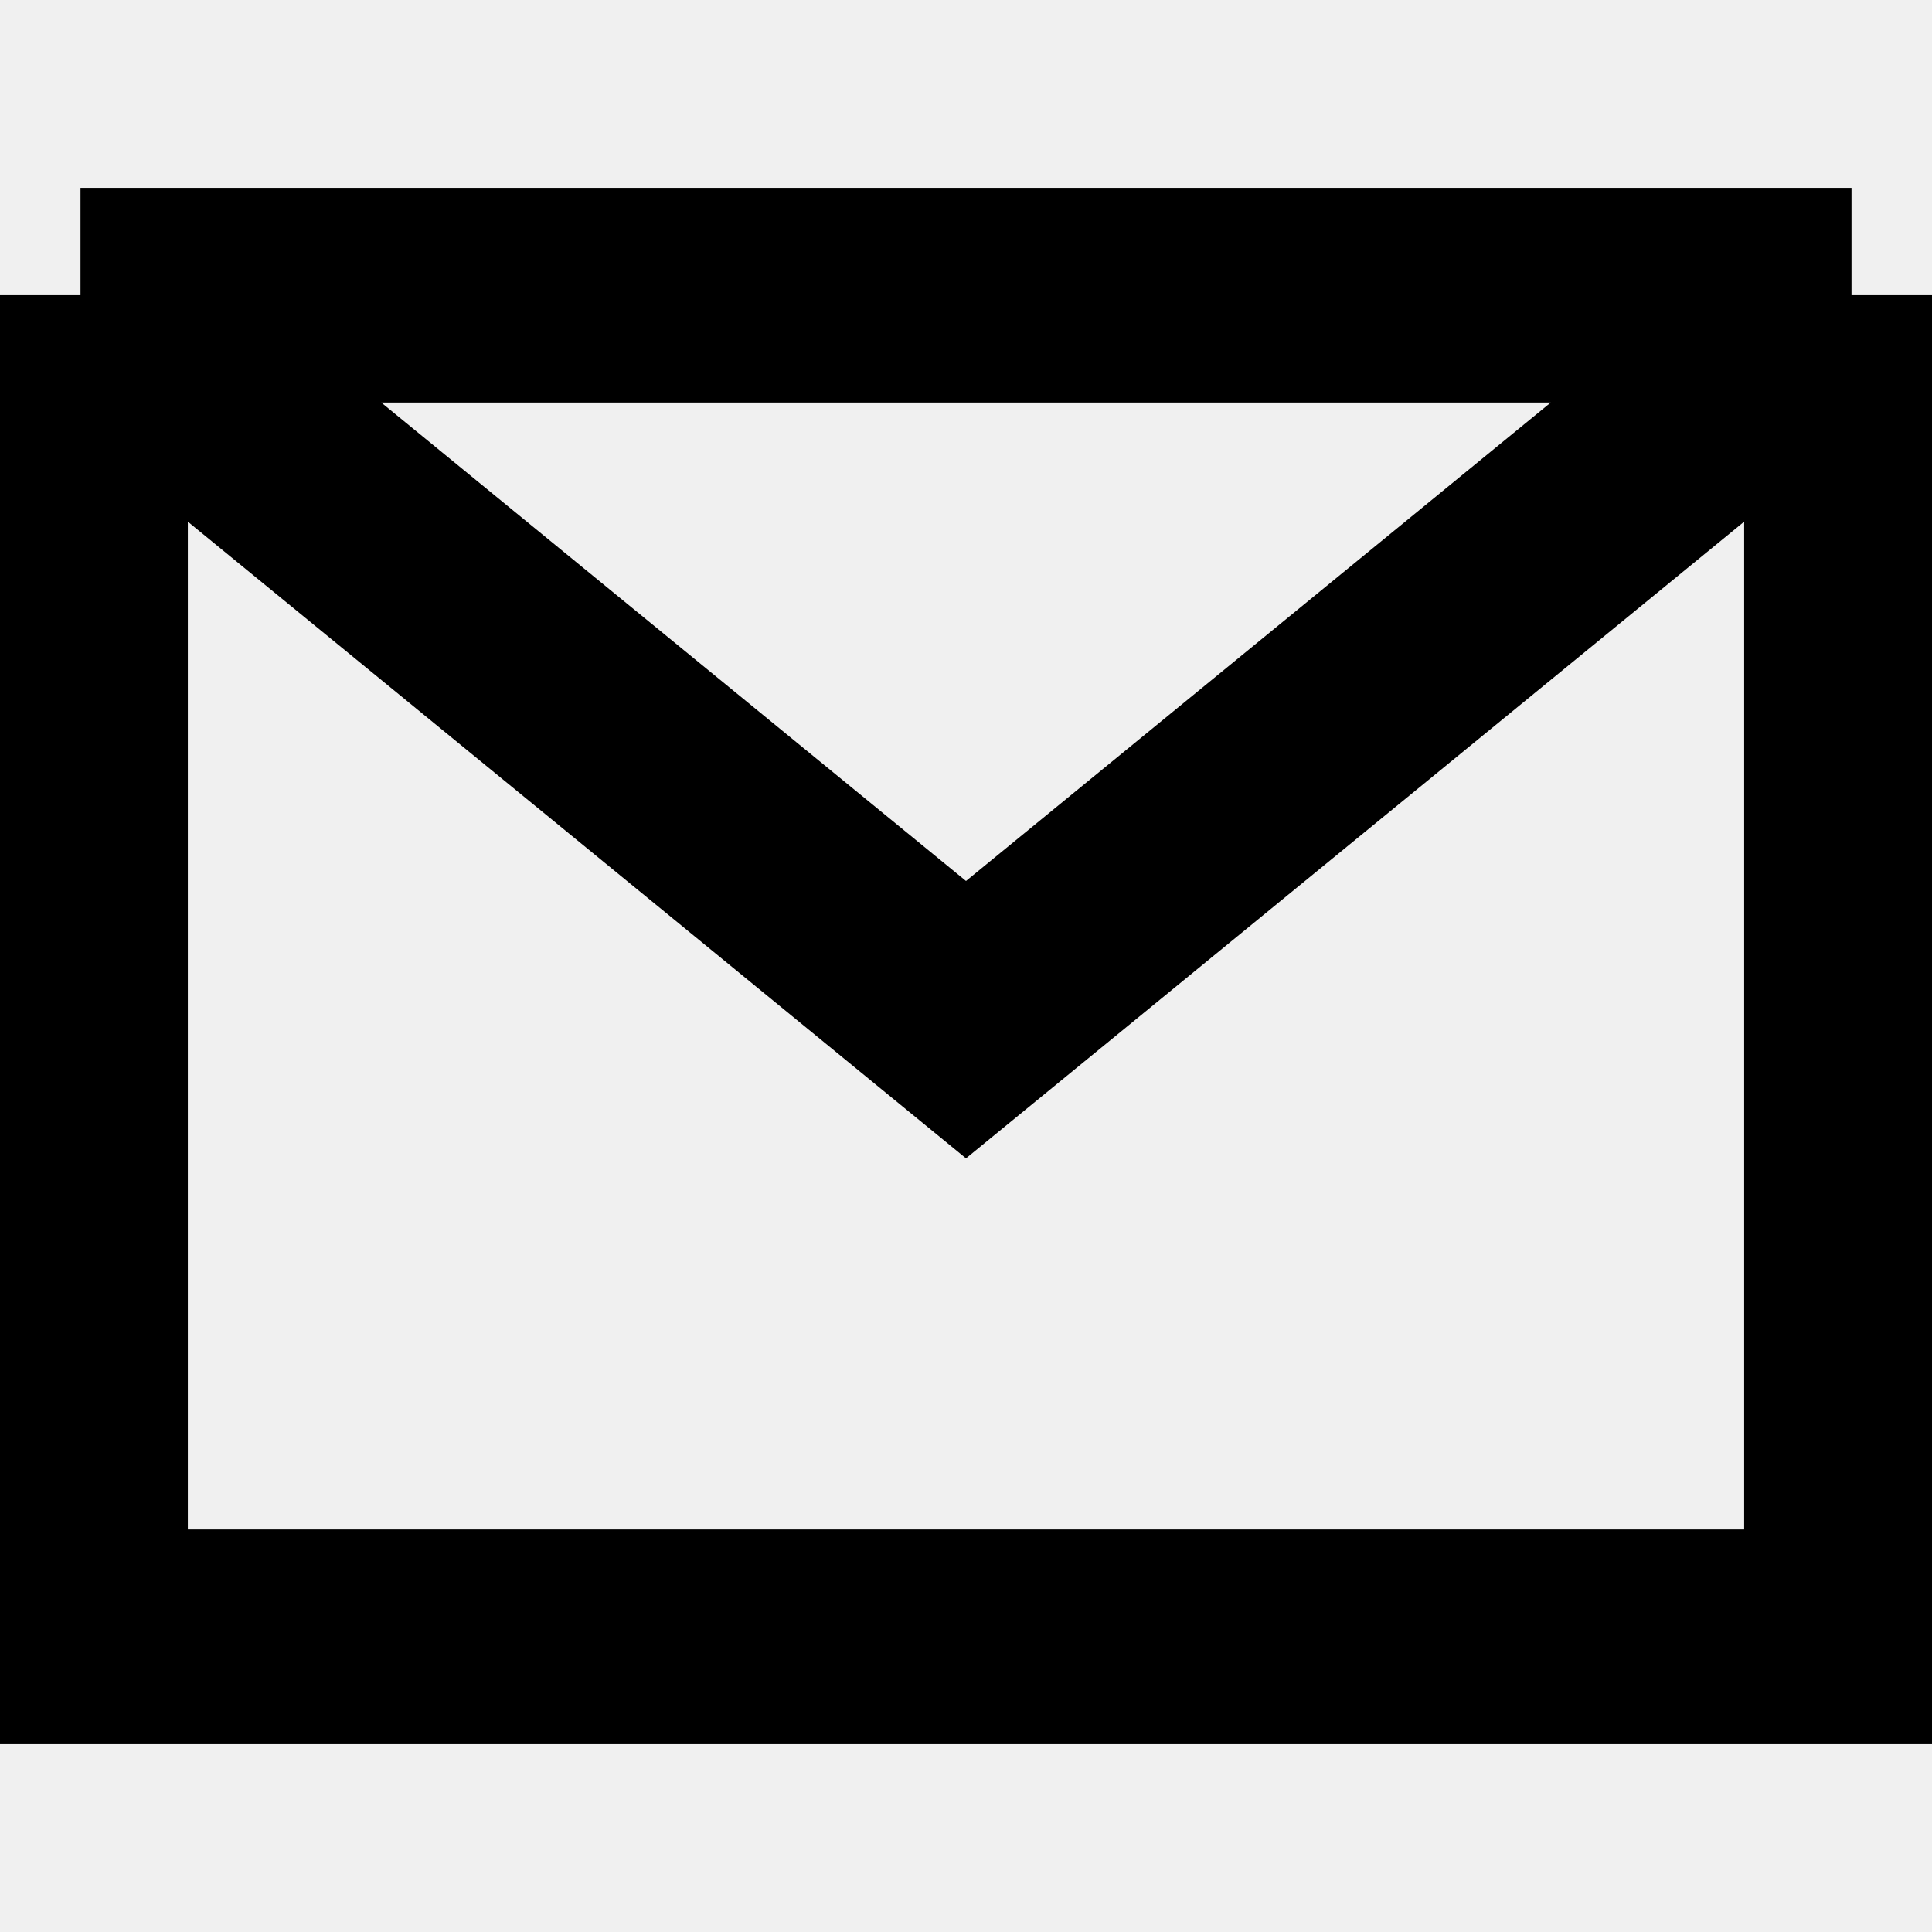
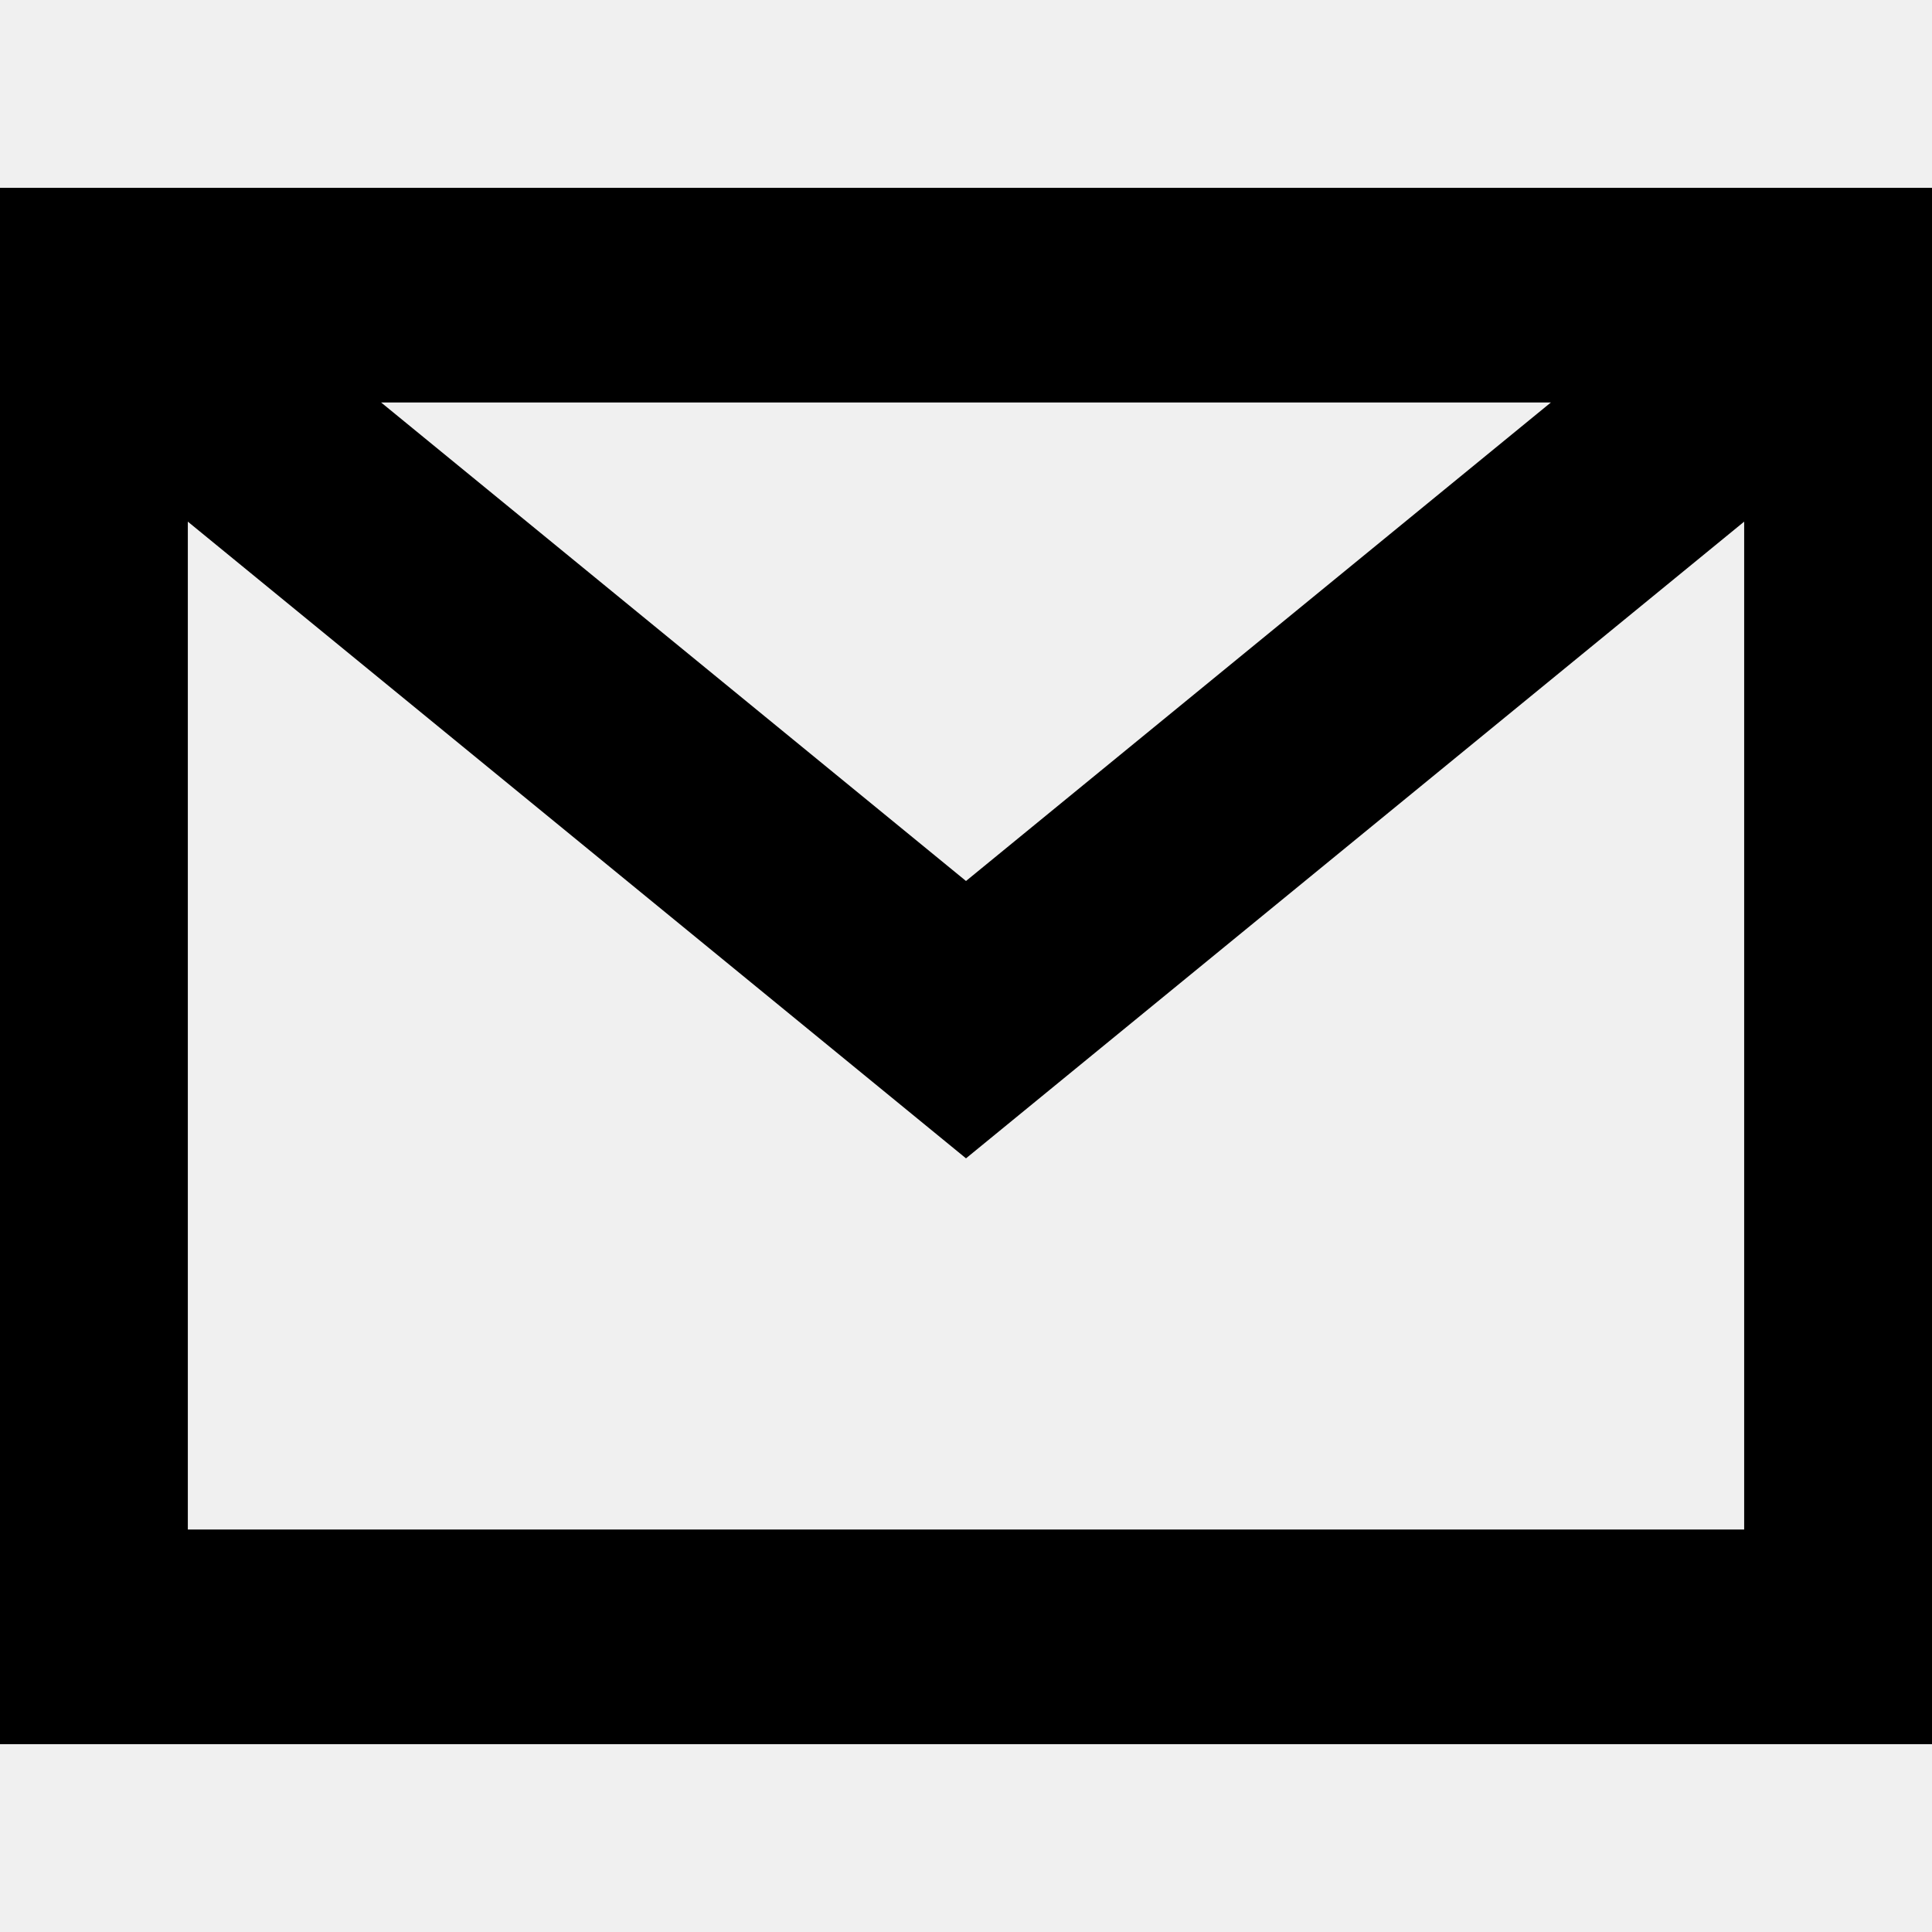
<svg xmlns="http://www.w3.org/2000/svg" width="18" height="18" viewBox="0 0 18 18" fill="none">
-   <g clip-path="url(#clip0_313_5650)">
-     <path d="M17.25 2.75L0.75 2.75M17.25 2.75V15.25L0.75 15.25L0.75 2.75M17.25 2.75L9 9.5L0.75 2.75" stroke="black" stroke-width="2" />
+   <g clip-path="url(#clip0_374_4201)">
+     <path fill-rule="evenodd" clip-rule="evenodd" d="M-0.25 1.75L18.25 1.75V16.25L-0.25 16.25L-0.25 1.75ZM1.75 4.86L1.75 14.25L16.25 14.25V4.86L9 10.792L1.75 4.86ZM14.449 3.75L3.551 3.75L9 8.208L14.449 3.75Z" fill="black" />
  </g>
  <defs>
-     <clipPath id="clip0_313_5650">
+     <clipPath id="clip0_374_4201">
      <rect width="18" height="18" fill="white" />
    </clipPath>
  </defs>
</svg>
